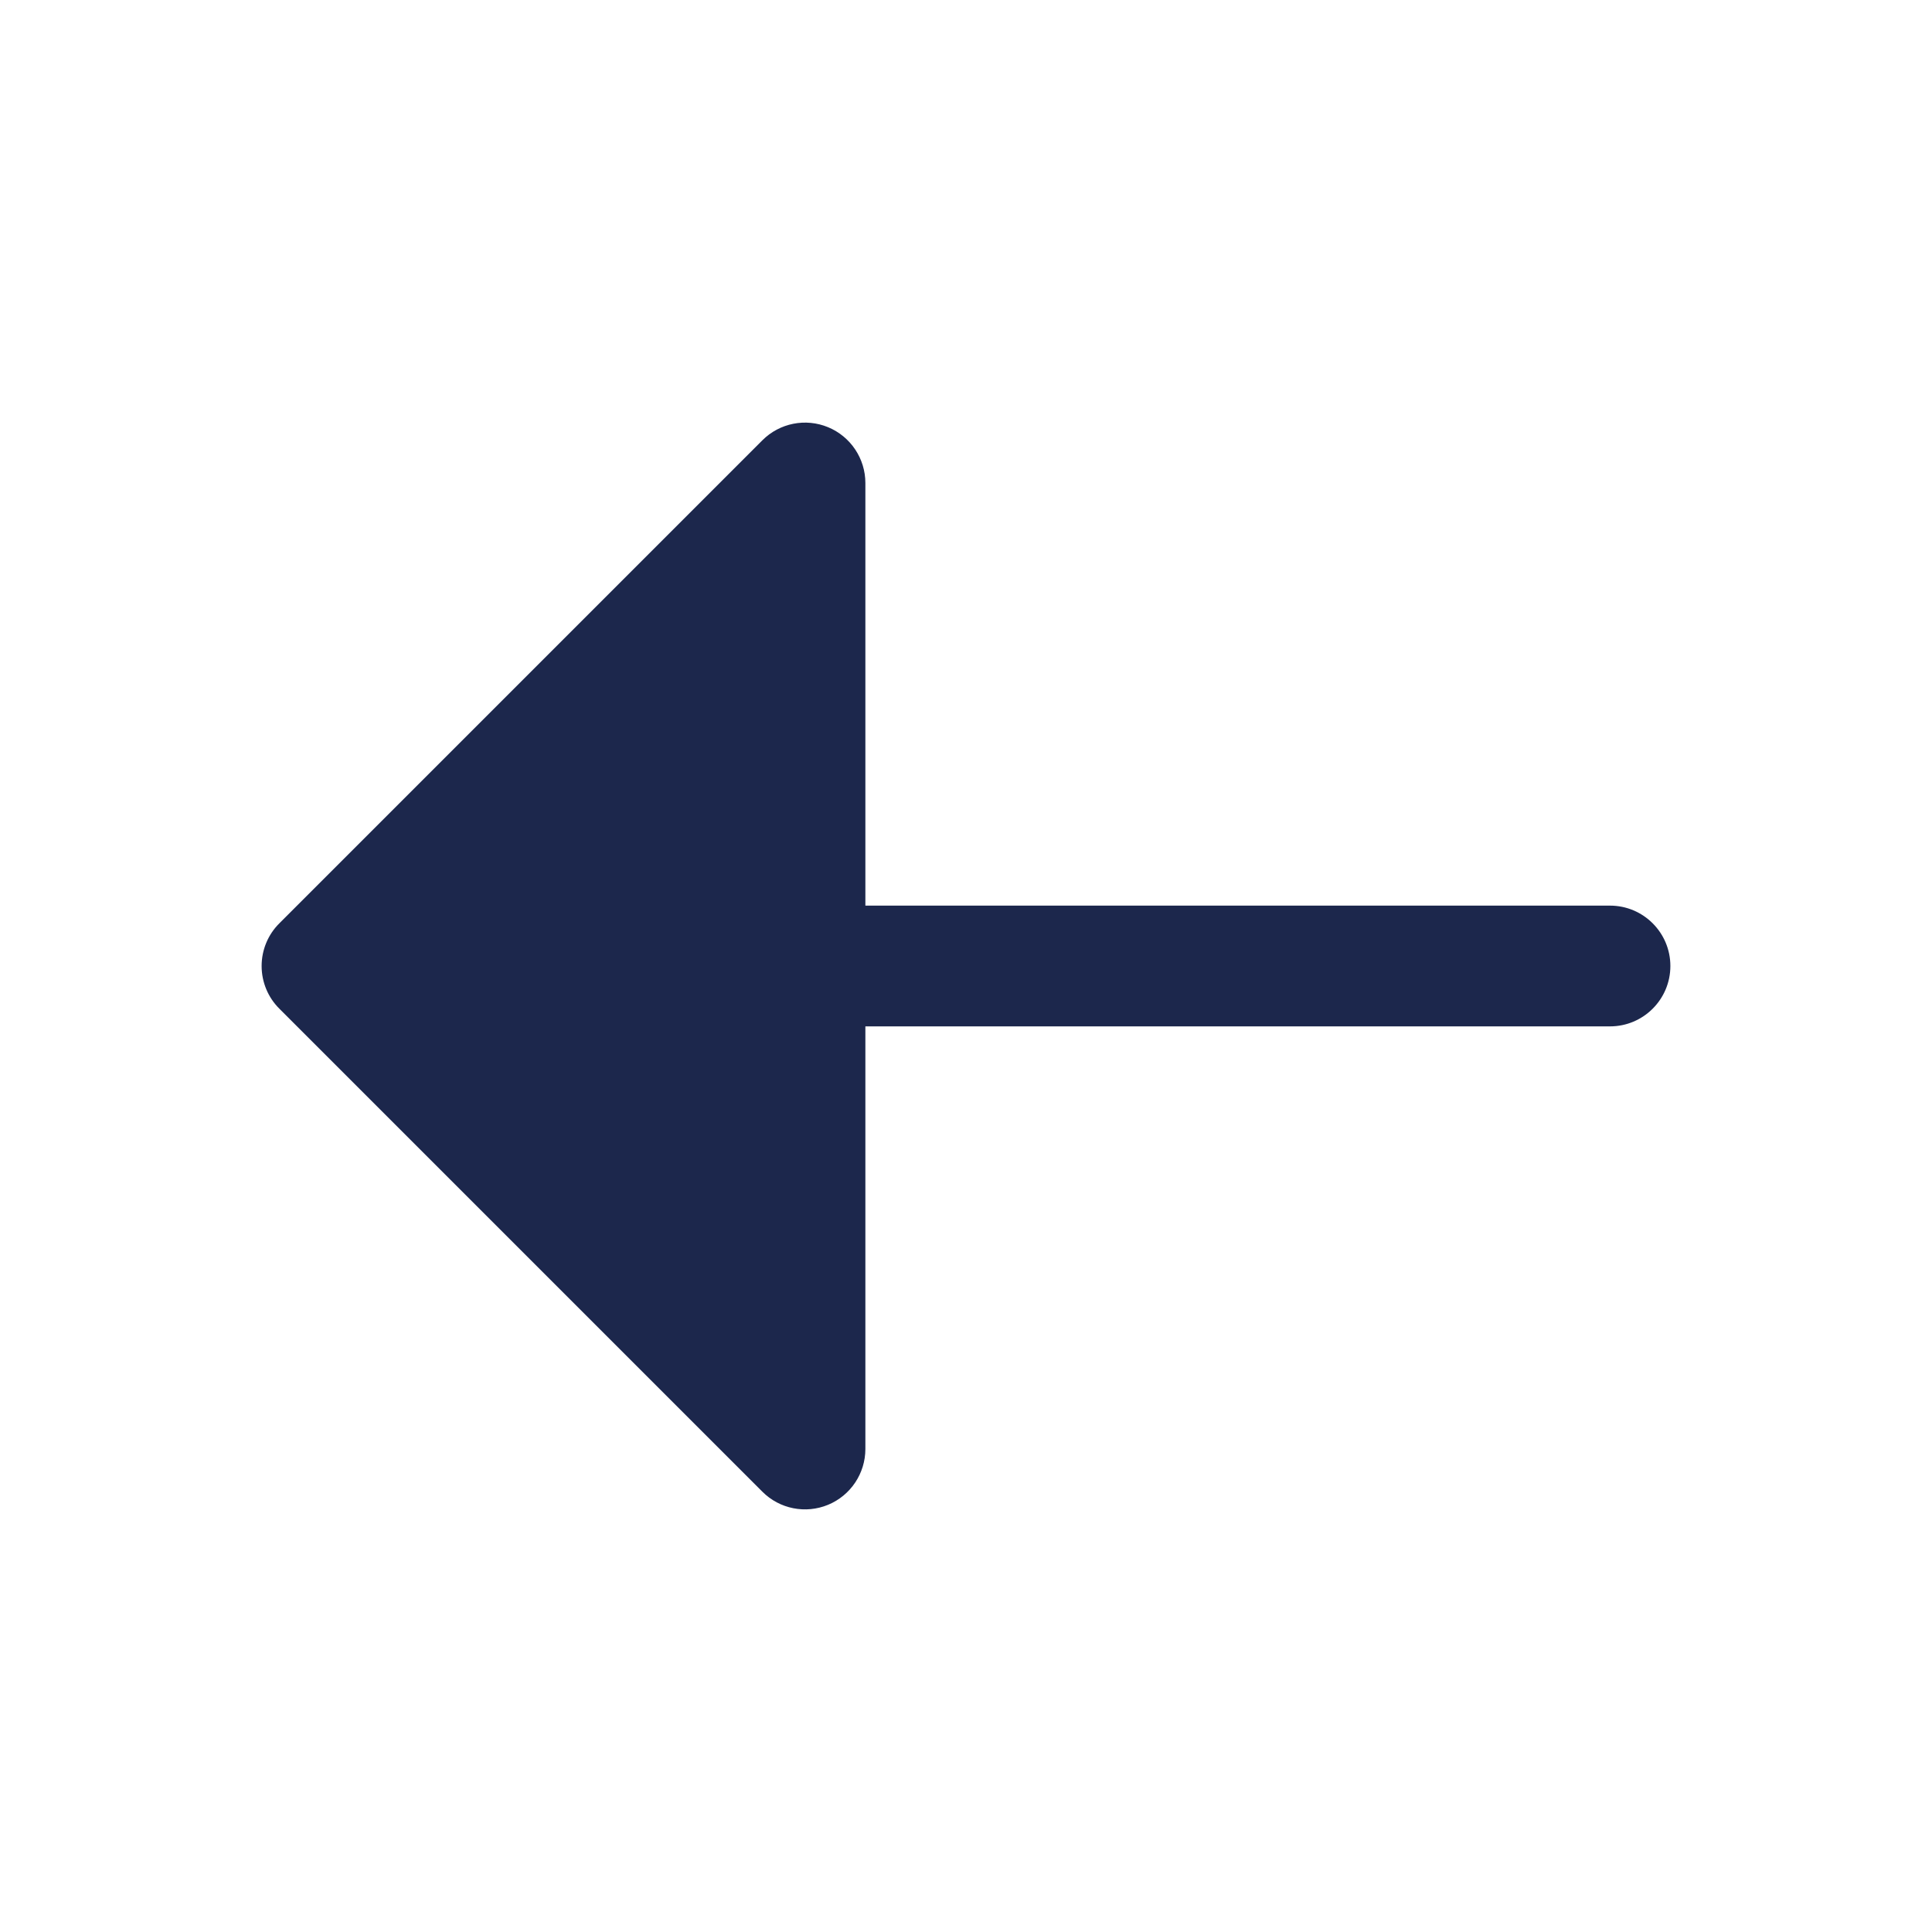
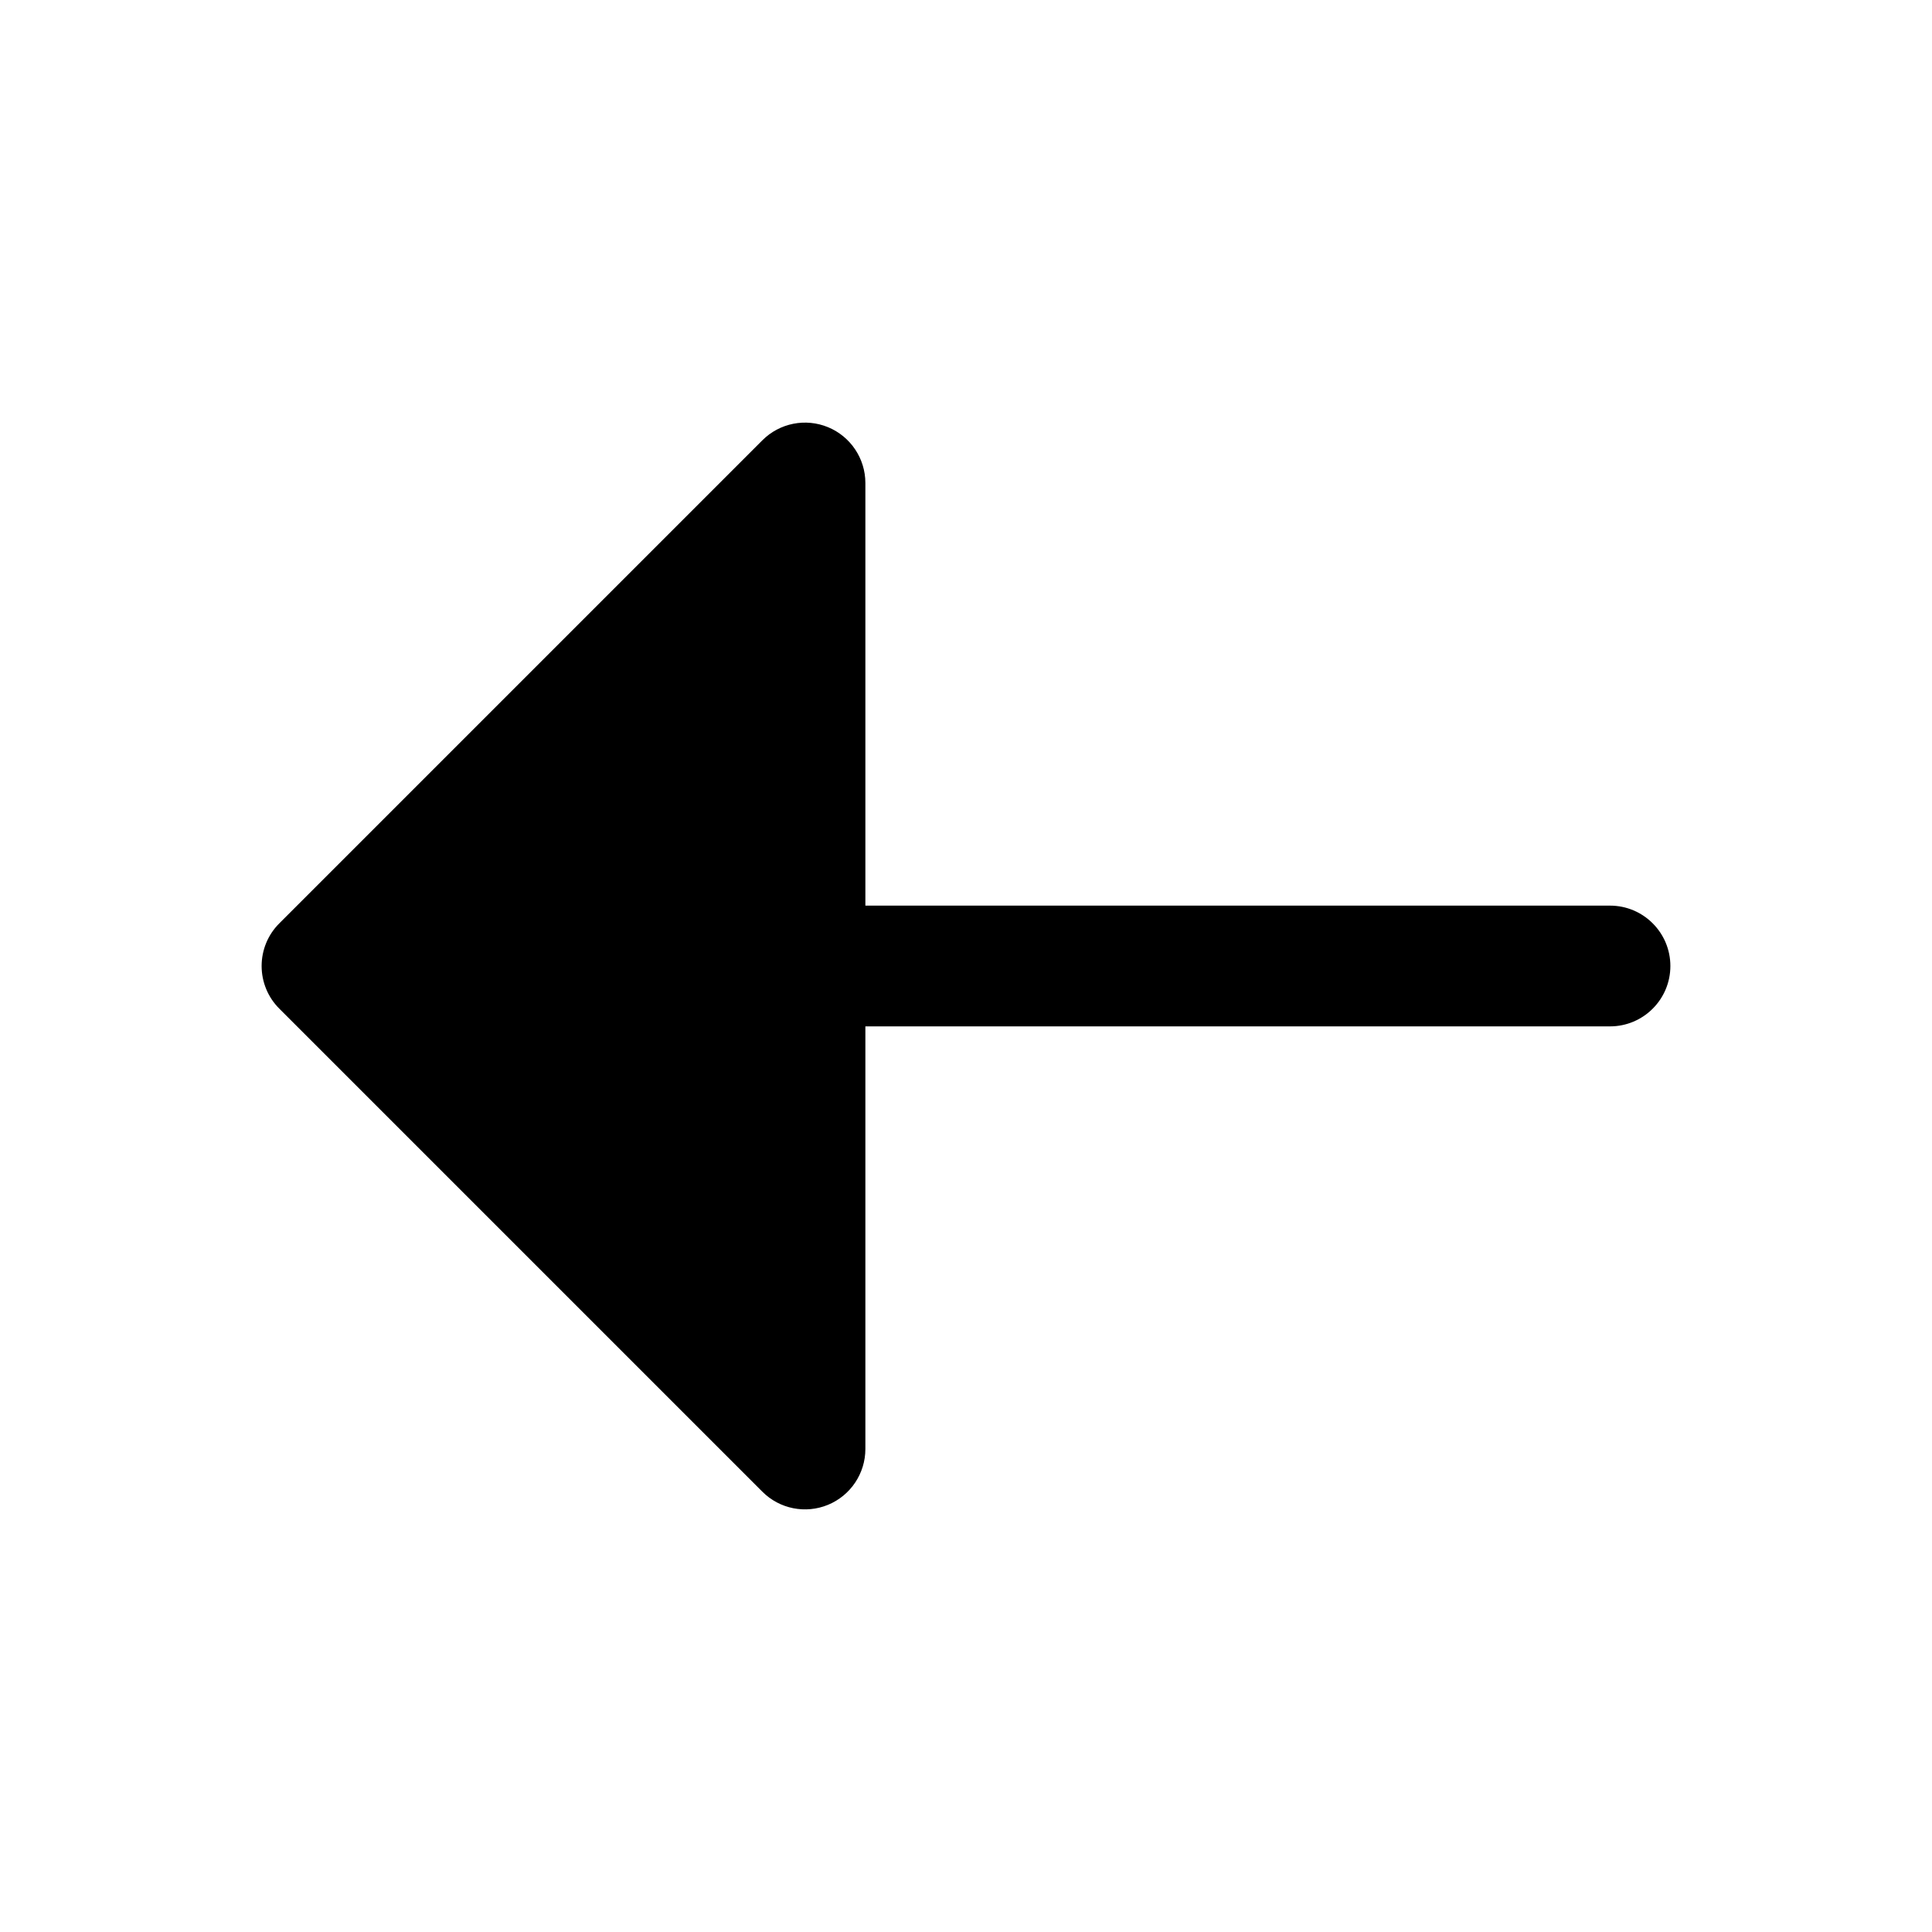
<svg xmlns="http://www.w3.org/2000/svg" width="800px" height="800px" viewBox="0 0 24 24" fill="none">
-   <path d="M20 11.25C20.414 11.25 20.75 11.586 20.75 12C20.75 12.414 20.414 12.75 20 12.75H10.75L10.75 18C10.75 18.303 10.567 18.577 10.287 18.693C10.007 18.809 9.684 18.745 9.47 18.53L3.47 12.53C3.329 12.39 3.25 12.199 3.25 12C3.25 11.801 3.329 11.61 3.47 11.47L9.47 5.47C9.684 5.255 10.007 5.191 10.287 5.307C10.567 5.423 10.75 5.697 10.75 6L10.75 11.25H20Z" fill="#1C274C" />
+   <path d="M20 11.25C20.414 11.25 20.75 11.586 20.75 12C20.75 12.414 20.414 12.75 20 12.75H10.75L10.75 18C10.75 18.303 10.567 18.577 10.287 18.693C10.007 18.809 9.684 18.745 9.47 18.53L3.47 12.53C3.329 12.39 3.25 12.199 3.25 12C3.25 11.801 3.329 11.61 3.47 11.47L9.47 5.47C9.684 5.255 10.007 5.191 10.287 5.307C10.567 5.423 10.75 5.697 10.75 6L10.75 11.25H20Z" fill="#000" />
</svg>
